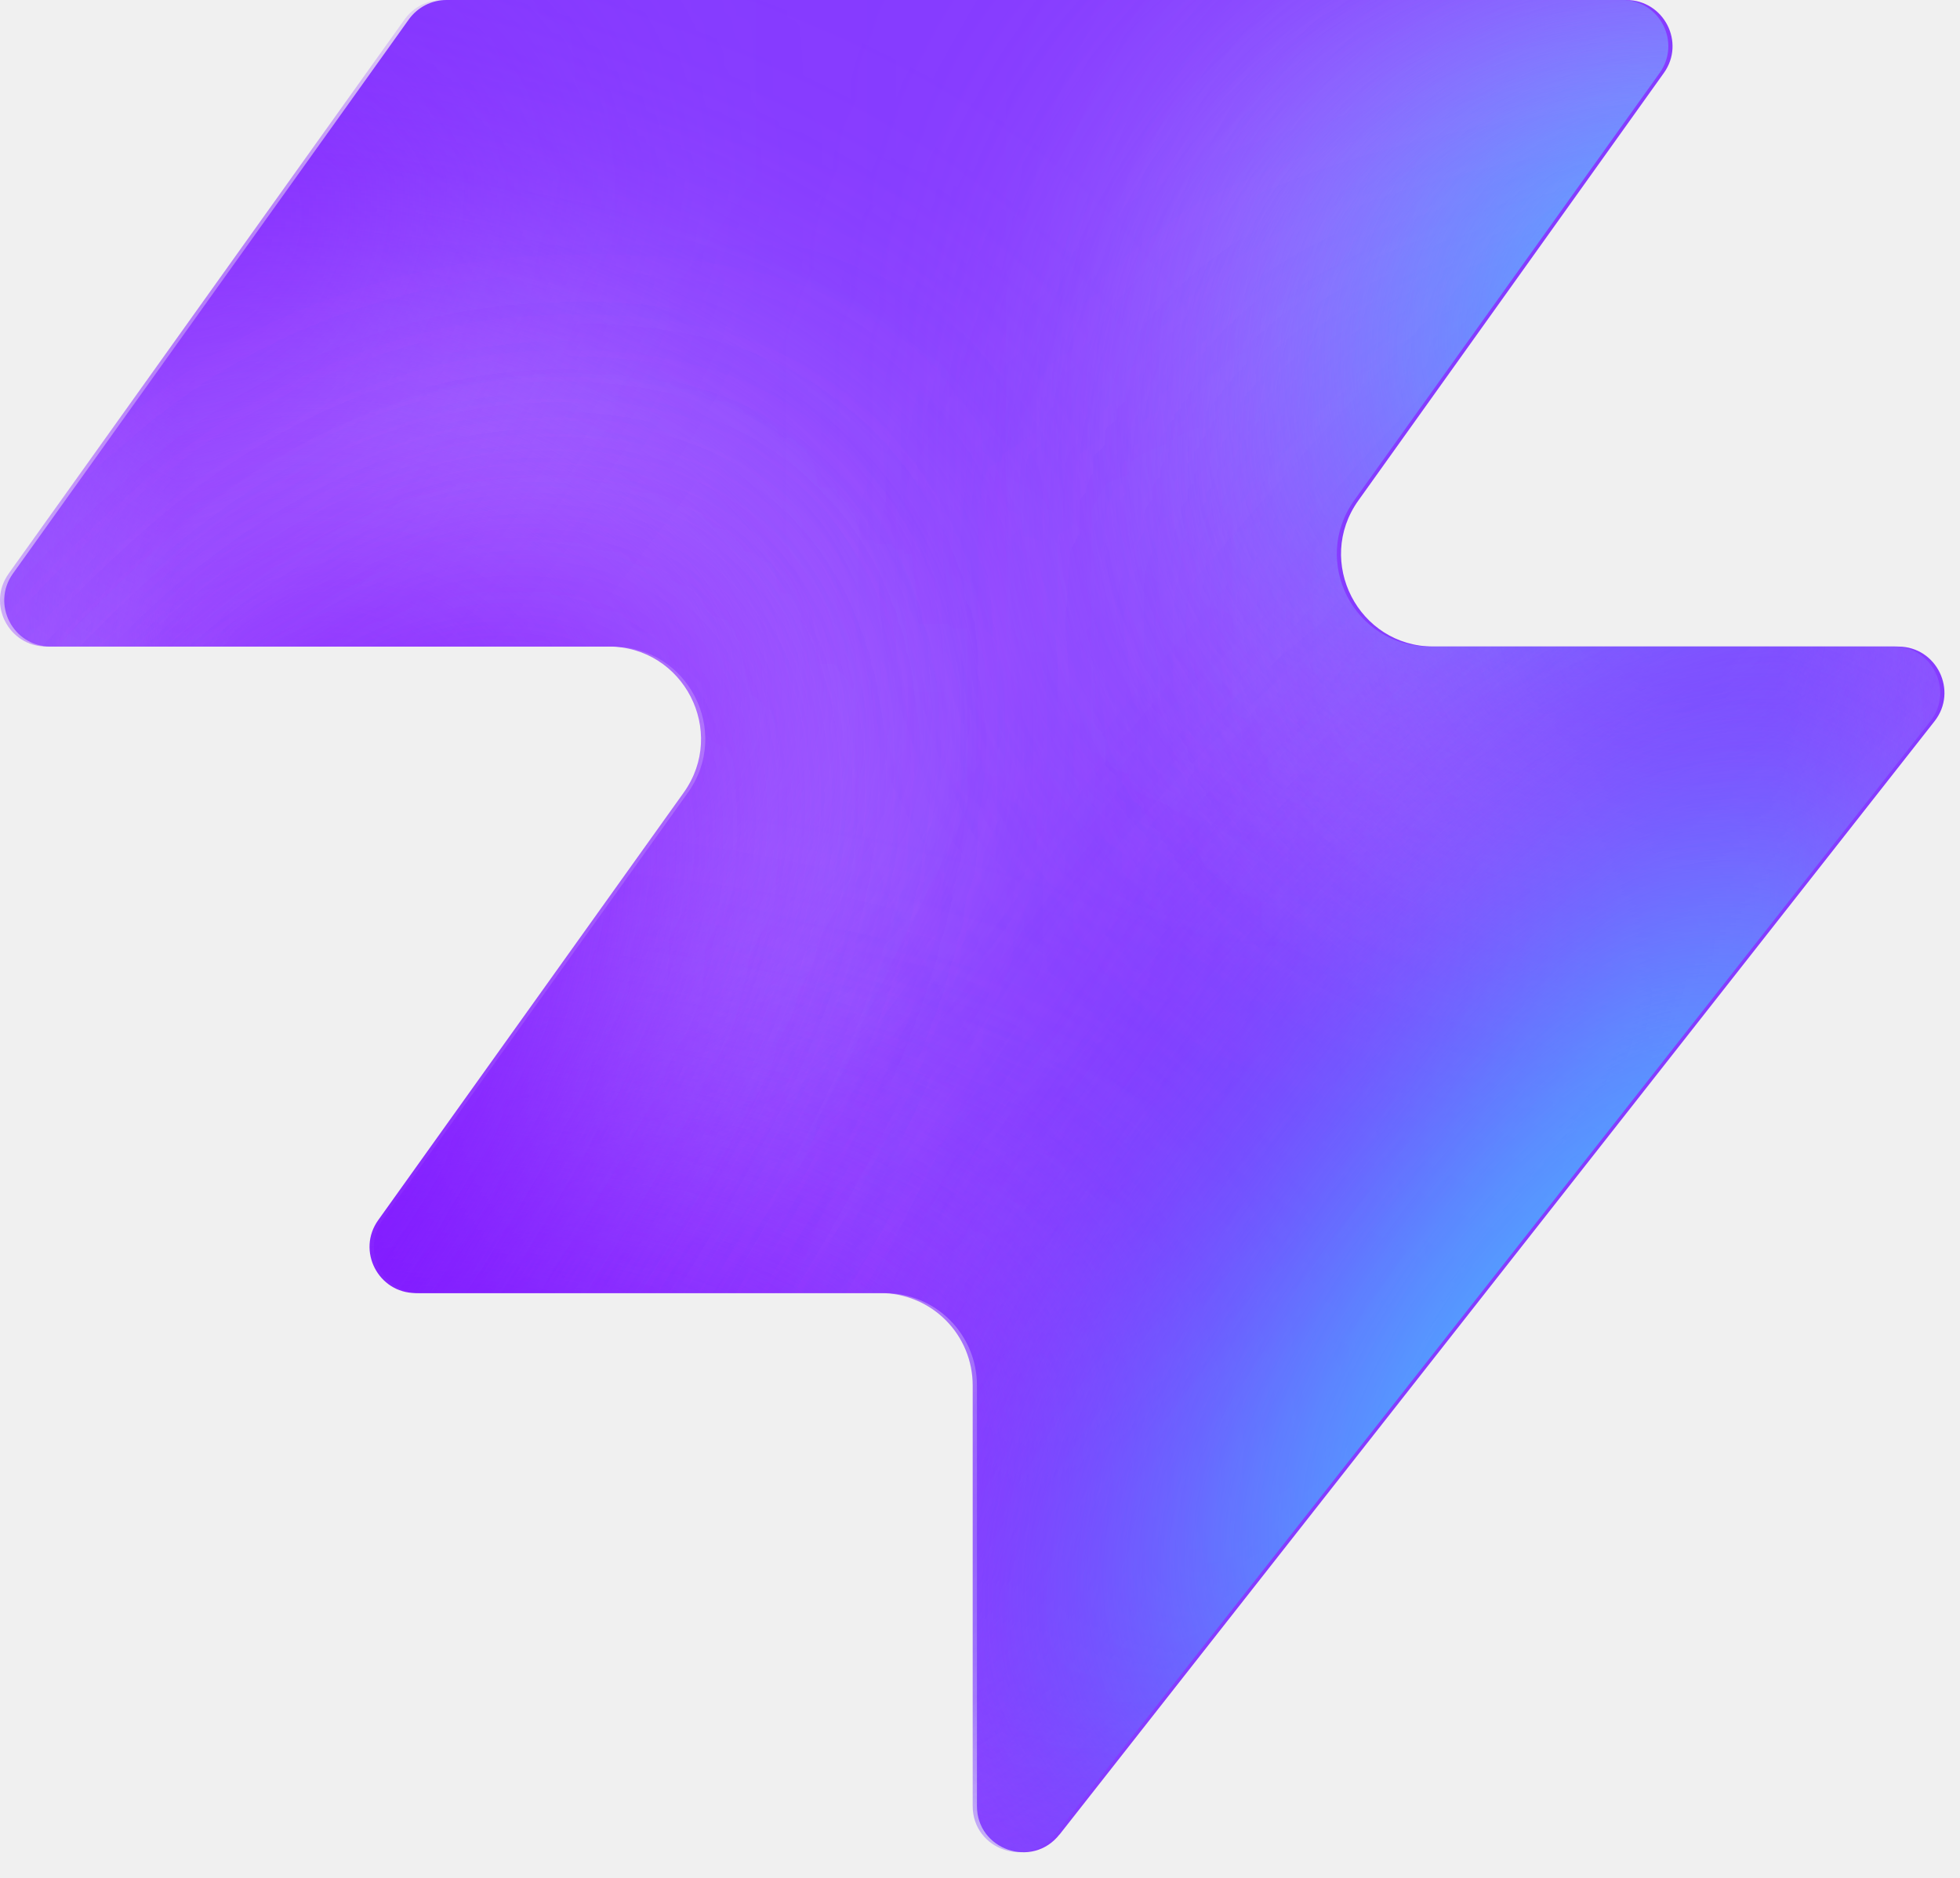
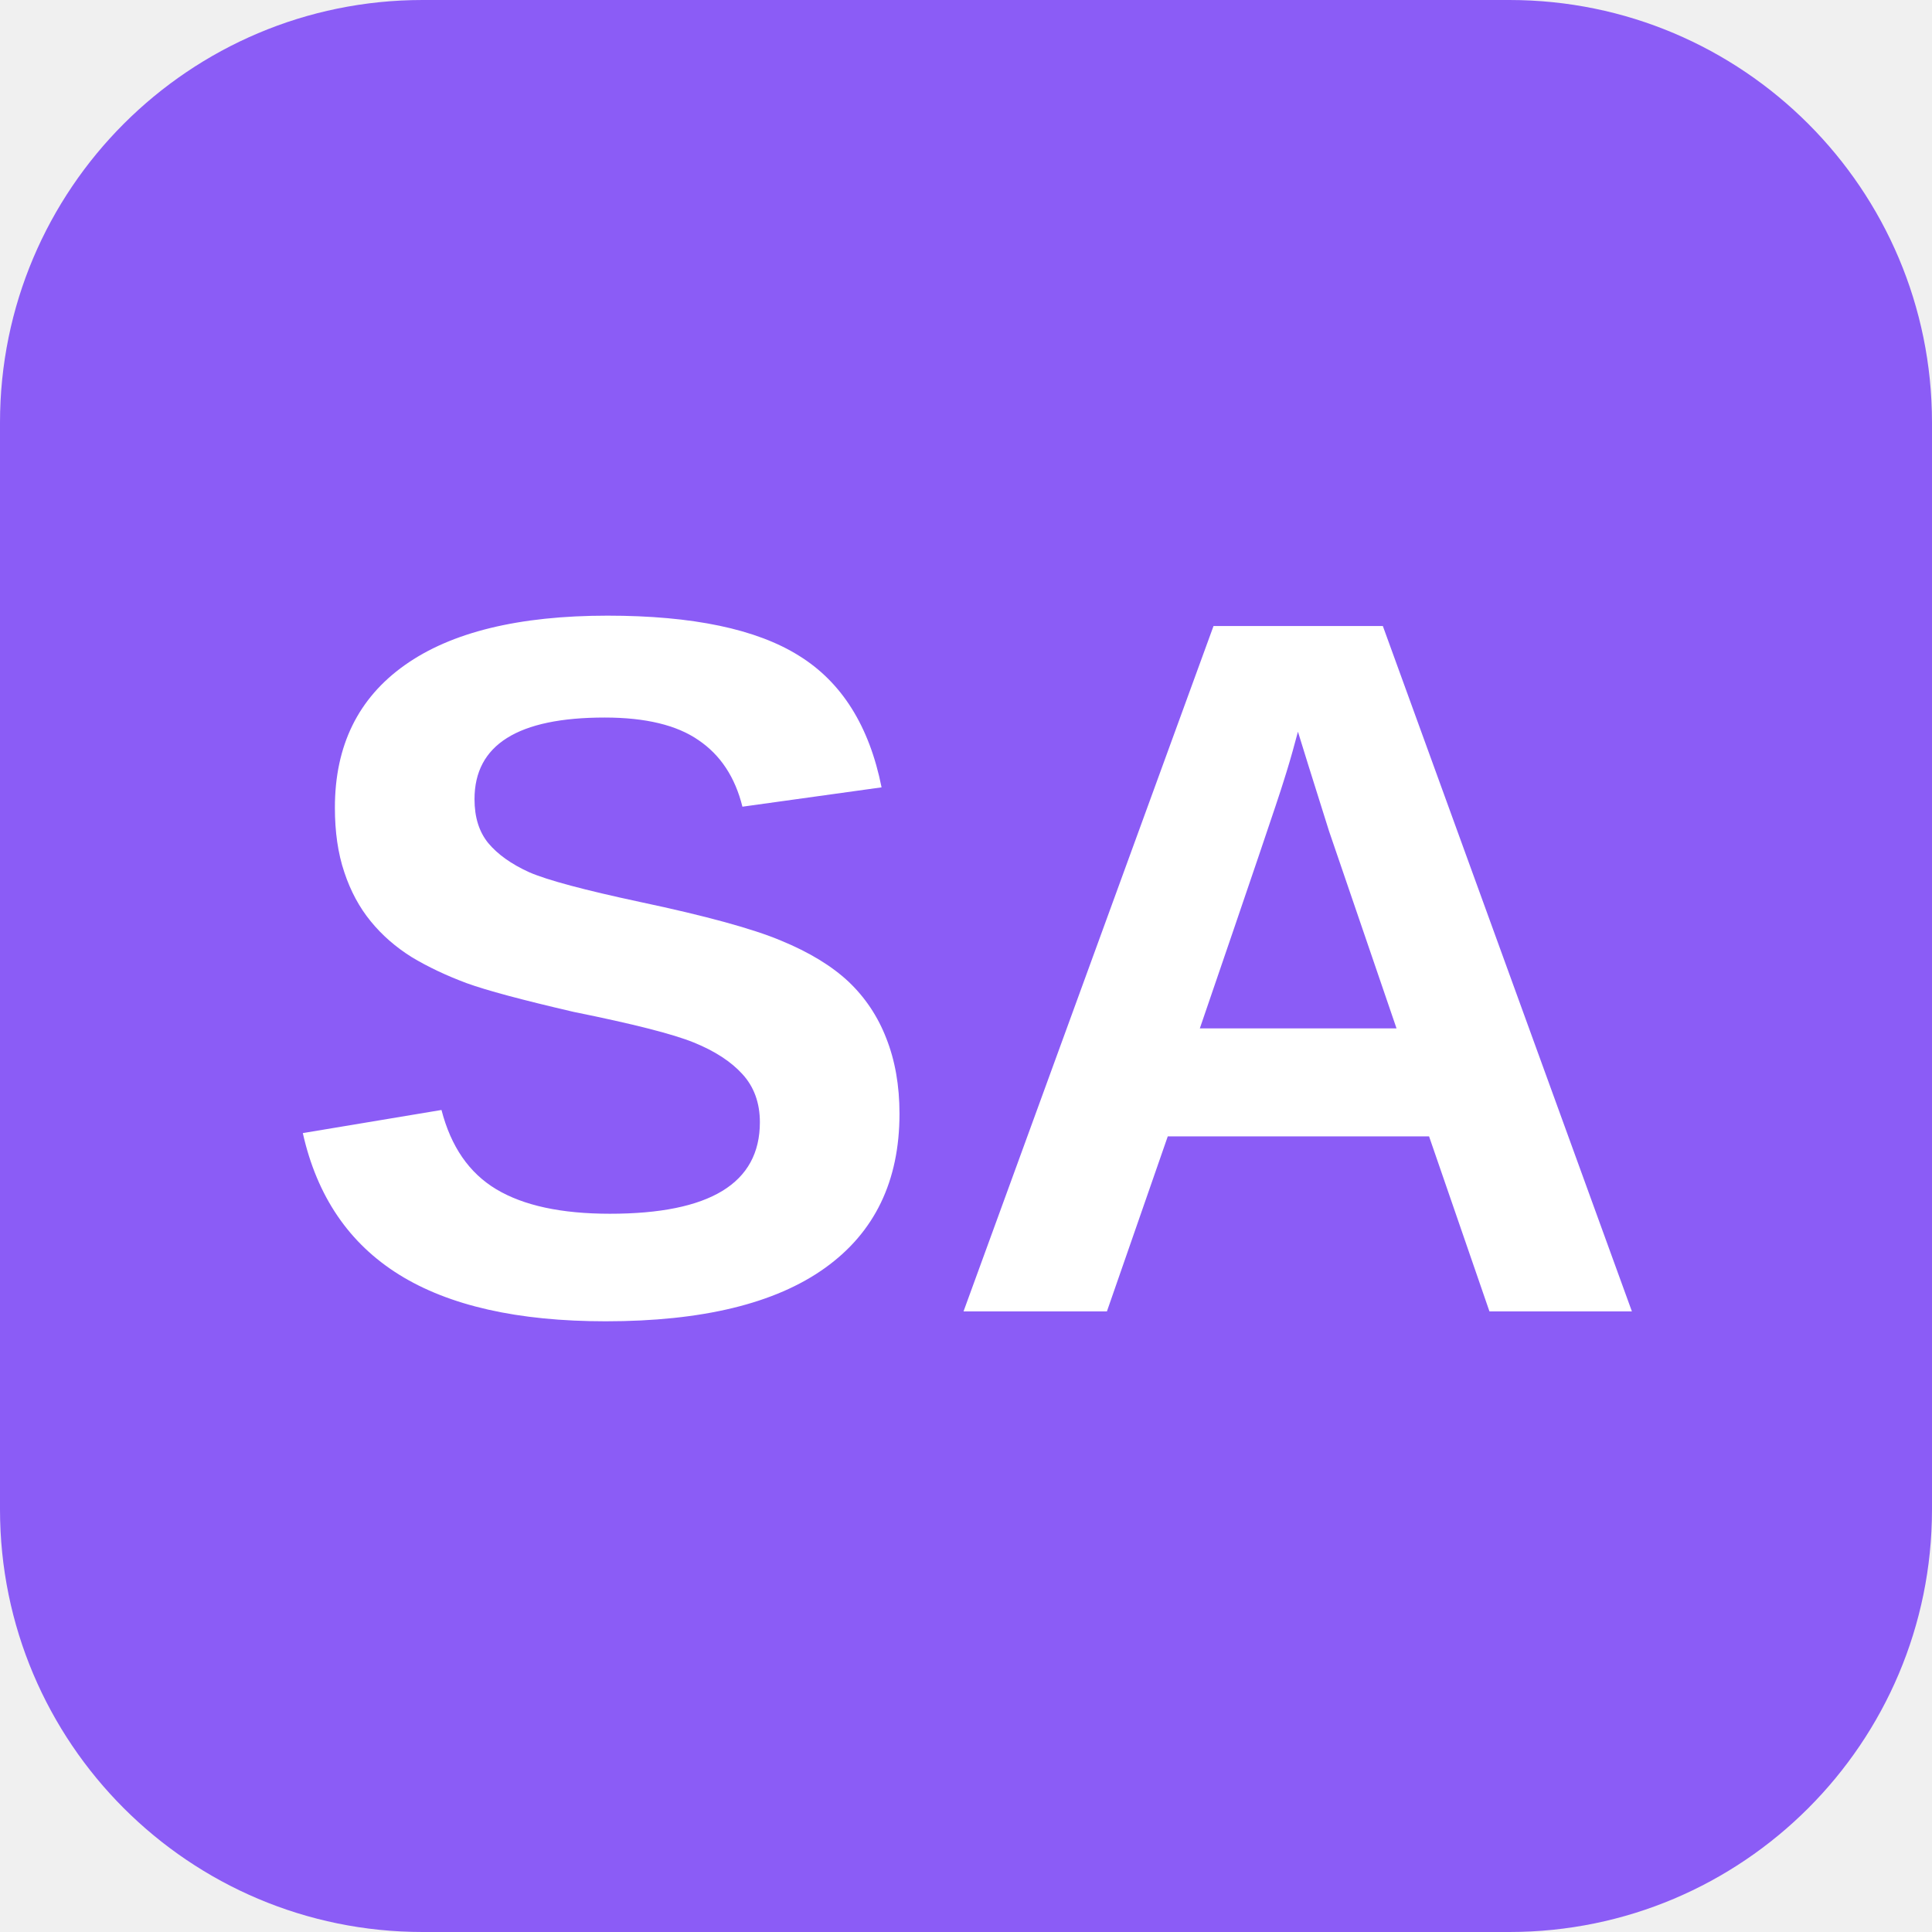
- <svg xmlns="http://www.w3.org/2000/svg" width="48" height="46" fill="none" viewBox="0 0 48 46">
-   <path fill="#863bff" d="M25.946 44.938c-.664.845-2.021.375-2.021-.698V33.937a2.26 2.26 0 0 0-2.262-2.262H10.287c-.92 0-1.456-1.04-.92-1.788l7.48-10.471c1.07-1.497 0-3.578-1.842-3.578H1.237c-.92 0-1.456-1.04-.92-1.788L10.013.474c.214-.297.556-.474.92-.474h28.894c.92 0 1.456 1.04.92 1.788l-7.48 10.471c-1.07 1.498 0 3.579 1.842 3.579h11.377c.943 0 1.473 1.088.89 1.83L25.947 44.94z" style="fill:#863bff;fill:color(display-p3 .525 .23 1);fill-opacity:1" />
-   <mask id="a" width="48" height="46" x="0" y="0" maskUnits="userSpaceOnUse" style="mask-type:alpha">
-     <path fill="#000" d="M25.842 44.938c-.664.844-2.021.375-2.021-.698V33.937a2.26 2.26 0 0 0-2.262-2.262H10.183c-.92 0-1.456-1.04-.92-1.788l7.48-10.471c1.07-1.498 0-3.579-1.842-3.579H1.133c-.92 0-1.456-1.04-.92-1.787L9.91.473c.214-.297.556-.474.92-.474h28.894c.92 0 1.456 1.04.92 1.788l-7.48 10.471c-1.07 1.498 0 3.578 1.842 3.578h11.377c.943 0 1.473 1.088.89 1.832L25.843 44.94z" style="fill:#000;fill-opacity:1" />
-   </mask>
-   <g mask="url(#a)">
-     <g filter="url(#b)">
-       <ellipse cx="5.508" cy="14.704" fill="#ede6ff" rx="5.508" ry="14.704" style="fill:#ede6ff;fill:color(display-p3 .927 .903 1);fill-opacity:1" transform="matrix(.00324 1 1 -.00324 -4.47 31.516)" />
-     </g>
-     <g filter="url(#c)">
-       <ellipse cx="10.399" cy="29.851" fill="#ede6ff" rx="10.399" ry="29.851" style="fill:#ede6ff;fill:color(display-p3 .927 .903 1);fill-opacity:1" transform="matrix(.00324 1 1 -.00324 -39.328 7.883)" />
-     </g>
-     <g filter="url(#d)">
-       <ellipse cx="5.508" cy="30.487" fill="#7e14ff" rx="5.508" ry="30.487" style="fill:#7e14ff;fill:color(display-p3 .492 .077 1);fill-opacity:1" transform="rotate(89.814 -25.913 -14.639)scale(1 -1)" />
-     </g>
-     <g filter="url(#e)">
-       <ellipse cx="5.508" cy="30.599" fill="#7e14ff" rx="5.508" ry="30.599" style="fill:#7e14ff;fill:color(display-p3 .492 .077 1);fill-opacity:1" transform="rotate(89.814 -32.644 -3.334)scale(1 -1)" />
-     </g>
-     <g filter="url(#f)">
-       <ellipse cx="5.508" cy="30.599" fill="#7e14ff" rx="5.508" ry="30.599" style="fill:#7e14ff;fill:color(display-p3 .492 .077 1);fill-opacity:1" transform="matrix(.00324 1 1 -.00324 -34.34 30.47)" />
-     </g>
-     <g filter="url(#g)">
-       <ellipse cx="14.072" cy="22.078" fill="#ede6ff" rx="14.072" ry="22.078" style="fill:#ede6ff;fill:color(display-p3 .927 .903 1);fill-opacity:1" transform="rotate(93.35 24.506 48.493)scale(-1 1)" />
-     </g>
-     <g filter="url(#h)">
-       <ellipse cx="3.47" cy="21.501" fill="#7e14ff" rx="3.47" ry="21.501" style="fill:#7e14ff;fill:color(display-p3 .492 .077 1);fill-opacity:1" transform="rotate(89.009 28.708 47.59)scale(-1 1)" />
-     </g>
-     <g filter="url(#i)">
-       <ellipse cx="3.47" cy="21.501" fill="#7e14ff" rx="3.47" ry="21.501" style="fill:#7e14ff;fill:color(display-p3 .492 .077 1);fill-opacity:1" transform="rotate(89.009 28.708 47.59)scale(-1 1)" />
-     </g>
-     <g filter="url(#j)">
-       <ellipse cx=".387" cy="8.972" fill="#7e14ff" rx="4.407" ry="29.108" style="fill:#7e14ff;fill:color(display-p3 .492 .077 1);fill-opacity:1" transform="rotate(39.51 .387 8.972)" />
-     </g>
-     <g filter="url(#k)">
-       <ellipse cx="47.523" cy="-6.092" fill="#7e14ff" rx="4.407" ry="29.108" style="fill:#7e14ff;fill:color(display-p3 .492 .077 1);fill-opacity:1" transform="rotate(37.892 47.523 -6.092)" />
-     </g>
-     <g filter="url(#l)">
-       <ellipse cx="41.412" cy="6.333" fill="#47bfff" rx="5.971" ry="9.665" style="fill:#47bfff;fill:color(display-p3 .28 .748 1);fill-opacity:1" transform="rotate(37.892 41.412 6.333)" />
-     </g>
-     <g filter="url(#m)">
-       <ellipse cx="-1.879" cy="38.332" fill="#7e14ff" rx="4.407" ry="29.108" style="fill:#7e14ff;fill:color(display-p3 .492 .077 1);fill-opacity:1" transform="rotate(37.892 -1.88 38.332)" />
-     </g>
-     <g filter="url(#n)">
-       <ellipse cx="-1.879" cy="38.332" fill="#7e14ff" rx="4.407" ry="29.108" style="fill:#7e14ff;fill:color(display-p3 .492 .077 1);fill-opacity:1" transform="rotate(37.892 -1.88 38.332)" />
-     </g>
-     <g filter="url(#o)">
-       <ellipse cx="35.651" cy="29.907" fill="#7e14ff" rx="4.407" ry="29.108" style="fill:#7e14ff;fill:color(display-p3 .492 .077 1);fill-opacity:1" transform="rotate(37.892 35.651 29.907)" />
-     </g>
-     <g filter="url(#p)">
-       <ellipse cx="38.418" cy="32.4" fill="#47bfff" rx="5.971" ry="15.297" style="fill:#47bfff;fill:color(display-p3 .28 .748 1);fill-opacity:1" transform="rotate(37.892 38.418 32.4)" />
-     </g>
-   </g>
-   <defs>
-     <filter id="b" width="60.045" height="41.654" x="-19.77" y="16.149" color-interpolation-filters="sRGB" filterUnits="userSpaceOnUse">
-       <feFlood flood-opacity="0" result="BackgroundImageFix" />
-       <feBlend in="SourceGraphic" in2="BackgroundImageFix" result="shape" />
-       <feGaussianBlur result="effect1_foregroundBlur_2002_17158" stdDeviation="7.659" />
-     </filter>
-     <filter id="c" width="90.34" height="51.437" x="-54.613" y="-7.533" color-interpolation-filters="sRGB" filterUnits="userSpaceOnUse">
-       <feFlood flood-opacity="0" result="BackgroundImageFix" />
-       <feBlend in="SourceGraphic" in2="BackgroundImageFix" result="shape" />
-       <feGaussianBlur result="effect1_foregroundBlur_2002_17158" stdDeviation="7.659" />
-     </filter>
-     <filter id="d" width="79.355" height="29.4" x="-49.64" y="2.03" color-interpolation-filters="sRGB" filterUnits="userSpaceOnUse">
-       <feFlood flood-opacity="0" result="BackgroundImageFix" />
-       <feBlend in="SourceGraphic" in2="BackgroundImageFix" result="shape" />
-       <feGaussianBlur result="effect1_foregroundBlur_2002_17158" stdDeviation="4.596" />
-     </filter>
-     <filter id="e" width="79.579" height="29.4" x="-45.045" y="20.029" color-interpolation-filters="sRGB" filterUnits="userSpaceOnUse">
-       <feFlood flood-opacity="0" result="BackgroundImageFix" />
-       <feBlend in="SourceGraphic" in2="BackgroundImageFix" result="shape" />
-       <feGaussianBlur result="effect1_foregroundBlur_2002_17158" stdDeviation="4.596" />
-     </filter>
-     <filter id="f" width="79.579" height="29.4" x="-43.513" y="21.178" color-interpolation-filters="sRGB" filterUnits="userSpaceOnUse">
-       <feFlood flood-opacity="0" result="BackgroundImageFix" />
-       <feBlend in="SourceGraphic" in2="BackgroundImageFix" result="shape" />
-       <feGaussianBlur result="effect1_foregroundBlur_2002_17158" stdDeviation="4.596" />
-     </filter>
-     <filter id="g" width="74.749" height="58.852" x="15.756" y="-17.901" color-interpolation-filters="sRGB" filterUnits="userSpaceOnUse">
-       <feFlood flood-opacity="0" result="BackgroundImageFix" />
-       <feBlend in="SourceGraphic" in2="BackgroundImageFix" result="shape" />
-       <feGaussianBlur result="effect1_foregroundBlur_2002_17158" stdDeviation="7.659" />
-     </filter>
-     <filter id="h" width="61.377" height="25.362" x="23.548" y="2.284" color-interpolation-filters="sRGB" filterUnits="userSpaceOnUse">
-       <feFlood flood-opacity="0" result="BackgroundImageFix" />
-       <feBlend in="SourceGraphic" in2="BackgroundImageFix" result="shape" />
-       <feGaussianBlur result="effect1_foregroundBlur_2002_17158" stdDeviation="4.596" />
-     </filter>
-     <filter id="i" width="61.377" height="25.362" x="23.548" y="2.284" color-interpolation-filters="sRGB" filterUnits="userSpaceOnUse">
-       <feFlood flood-opacity="0" result="BackgroundImageFix" />
-       <feBlend in="SourceGraphic" in2="BackgroundImageFix" result="shape" />
-       <feGaussianBlur result="effect1_foregroundBlur_2002_17158" stdDeviation="4.596" />
-     </filter>
-     <filter id="j" width="56.045" height="63.649" x="-27.636" y="-22.853" color-interpolation-filters="sRGB" filterUnits="userSpaceOnUse">
-       <feFlood flood-opacity="0" result="BackgroundImageFix" />
-       <feBlend in="SourceGraphic" in2="BackgroundImageFix" result="shape" />
-       <feGaussianBlur result="effect1_foregroundBlur_2002_17158" stdDeviation="4.596" />
-     </filter>
-     <filter id="k" width="54.814" height="64.646" x="20.116" y="-38.415" color-interpolation-filters="sRGB" filterUnits="userSpaceOnUse">
-       <feFlood flood-opacity="0" result="BackgroundImageFix" />
-       <feBlend in="SourceGraphic" in2="BackgroundImageFix" result="shape" />
-       <feGaussianBlur result="effect1_foregroundBlur_2002_17158" stdDeviation="4.596" />
-     </filter>
-     <filter id="l" width="33.541" height="35.313" x="24.641" y="-11.323" color-interpolation-filters="sRGB" filterUnits="userSpaceOnUse">
-       <feFlood flood-opacity="0" result="BackgroundImageFix" />
-       <feBlend in="SourceGraphic" in2="BackgroundImageFix" result="shape" />
-       <feGaussianBlur result="effect1_foregroundBlur_2002_17158" stdDeviation="4.596" />
-     </filter>
-     <filter id="m" width="54.814" height="64.646" x="-29.286" y="6.009" color-interpolation-filters="sRGB" filterUnits="userSpaceOnUse">
-       <feFlood flood-opacity="0" result="BackgroundImageFix" />
-       <feBlend in="SourceGraphic" in2="BackgroundImageFix" result="shape" />
-       <feGaussianBlur result="effect1_foregroundBlur_2002_17158" stdDeviation="4.596" />
-     </filter>
-     <filter id="n" width="54.814" height="64.646" x="-29.286" y="6.009" color-interpolation-filters="sRGB" filterUnits="userSpaceOnUse">
-       <feFlood flood-opacity="0" result="BackgroundImageFix" />
-       <feBlend in="SourceGraphic" in2="BackgroundImageFix" result="shape" />
-       <feGaussianBlur result="effect1_foregroundBlur_2002_17158" stdDeviation="4.596" />
-     </filter>
-     <filter id="o" width="54.814" height="64.646" x="8.244" y="-2.416" color-interpolation-filters="sRGB" filterUnits="userSpaceOnUse">
-       <feFlood flood-opacity="0" result="BackgroundImageFix" />
-       <feBlend in="SourceGraphic" in2="BackgroundImageFix" result="shape" />
-       <feGaussianBlur result="effect1_foregroundBlur_2002_17158" stdDeviation="4.596" />
-     </filter>
-     <filter id="p" width="39.409" height="43.623" x="18.713" y="10.588" color-interpolation-filters="sRGB" filterUnits="userSpaceOnUse">
-       <feFlood flood-opacity="0" result="BackgroundImageFix" />
-       <feBlend in="SourceGraphic" in2="BackgroundImageFix" result="shape" />
-       <feGaussianBlur result="effect1_foregroundBlur_2002_17158" stdDeviation="4.596" />
-     </filter>
-   </defs>
+ <svg xmlns="http://www.w3.org/2000/svg" viewBox="0 0 64 64">
+   <rect width="64" height="64" rx="14" fill="#8b5cf6" />
+   <text x="50%" y="50%" dominant-baseline="central" text-anchor="middle" font-family="Segoe UI, Arial, sans-serif" font-size="33" font-weight="700" fill="#ffffff">SA</text>
</svg>
